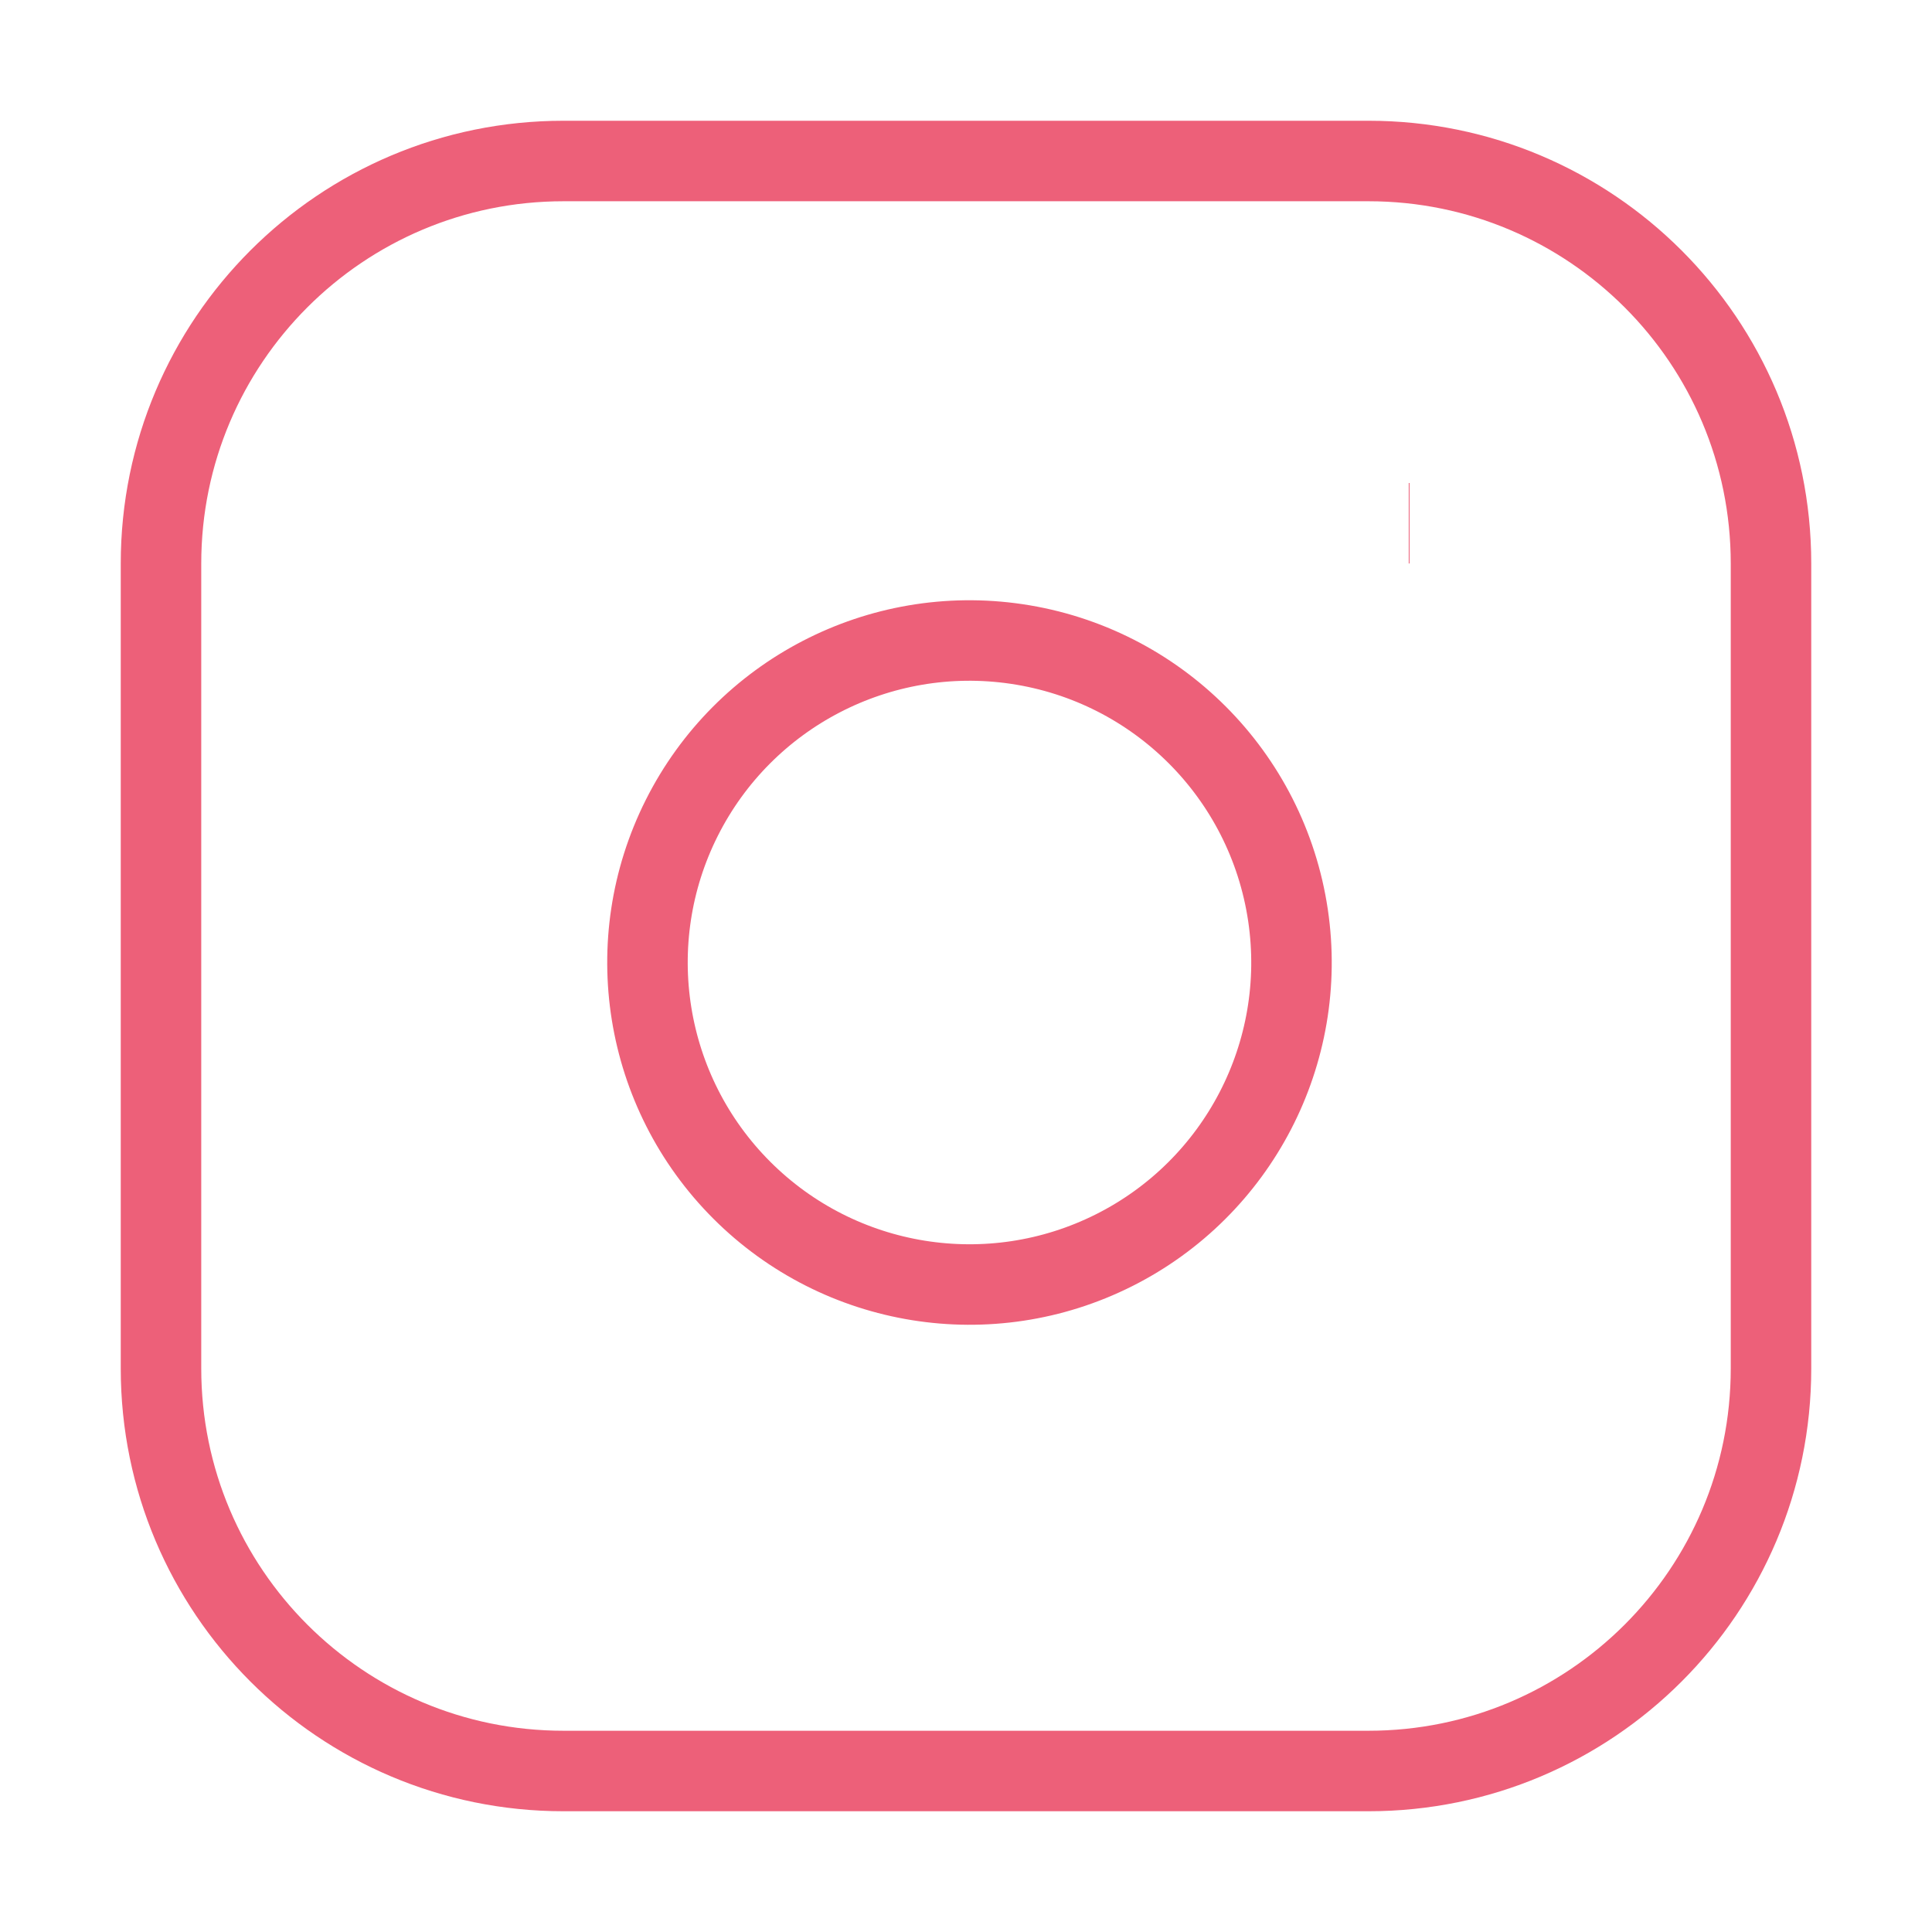
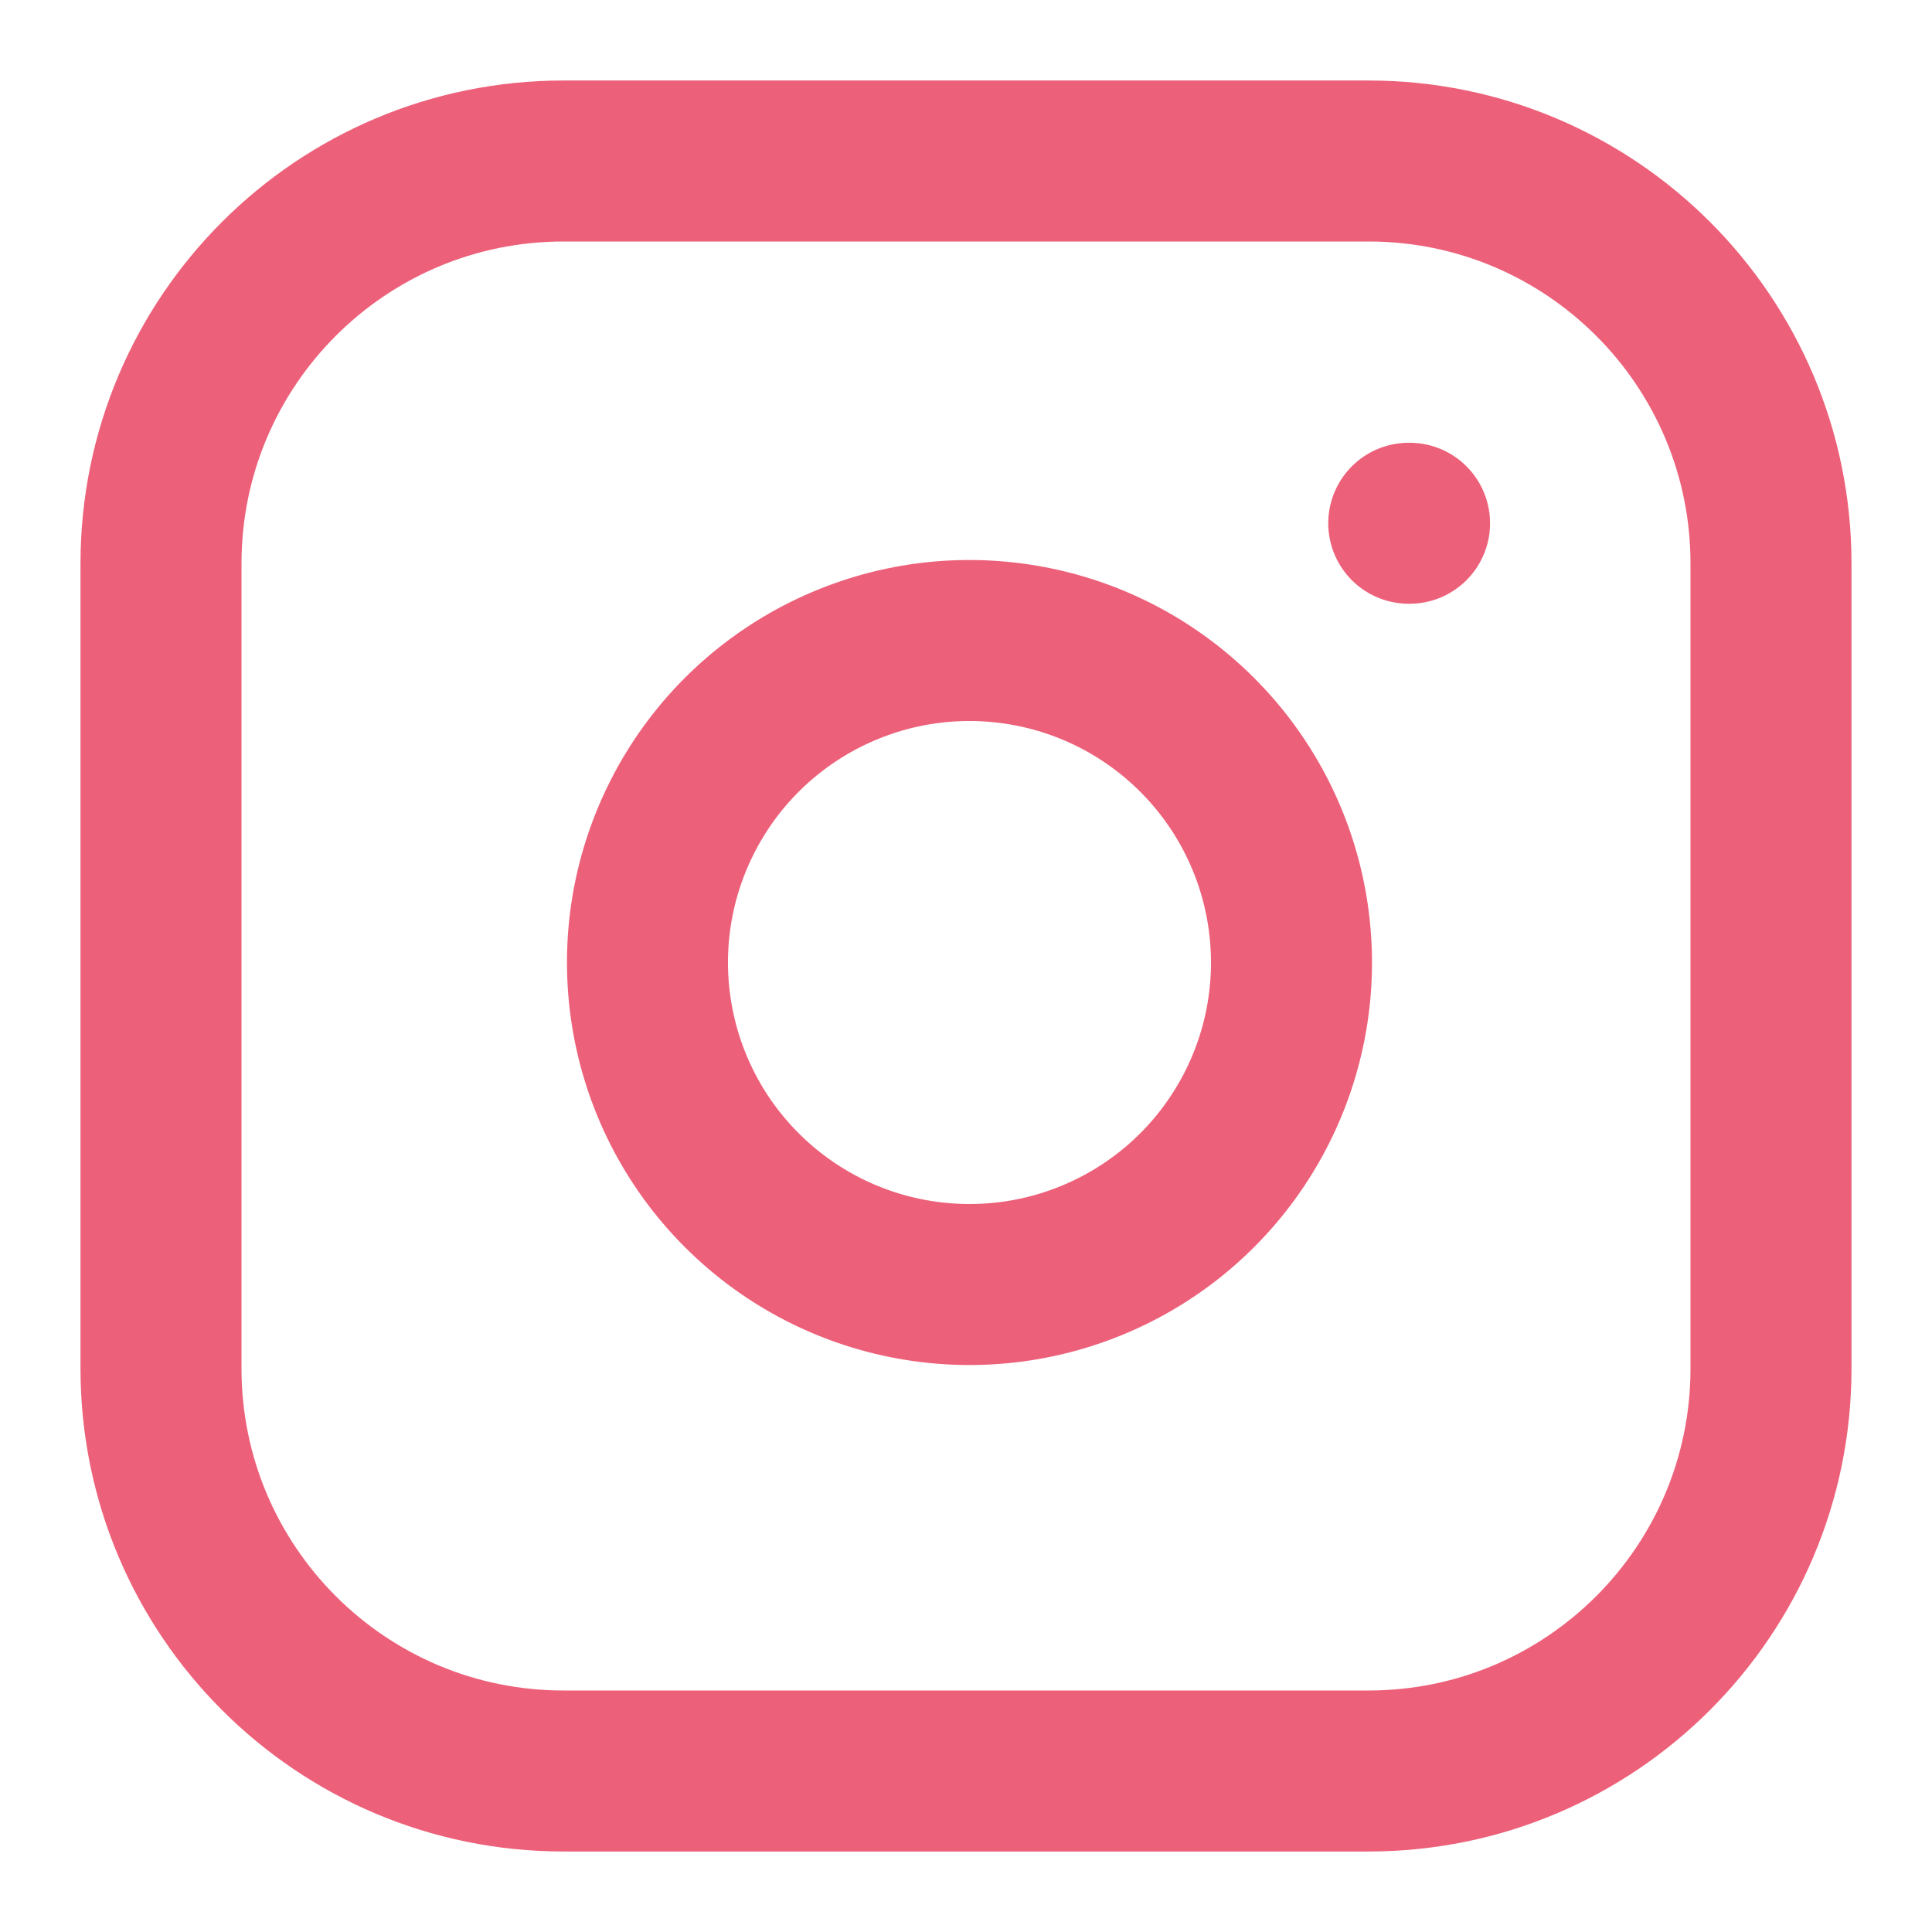
- <svg xmlns="http://www.w3.org/2000/svg" width="24" height="24" viewBox="0 0 24 24" fill="none" stroke="#ed6079" strokeWidth="2" strokeLinecap="round" stroke-linejoin="round" class="feather feather-instagram">
+ <svg xmlns="http://www.w3.org/2000/svg" width="24" height="24" viewBox="0 0 24 24" fill="none" stroke="#ed6079" stroke-width="2" stroke-linecap="round" stroke-linejoin="round" class="feather feather-instagram">
  <rect x="2" y="2" width="20" height="20" rx="5" ry="5" />
  <path d="M16 11.37A4 4 0 1 1 12.63 8 4 4 0 0 1 16 11.37z" />
  <line x1="17.5" y1="6.5" x2="17.51" y2="6.5" />
</svg>
